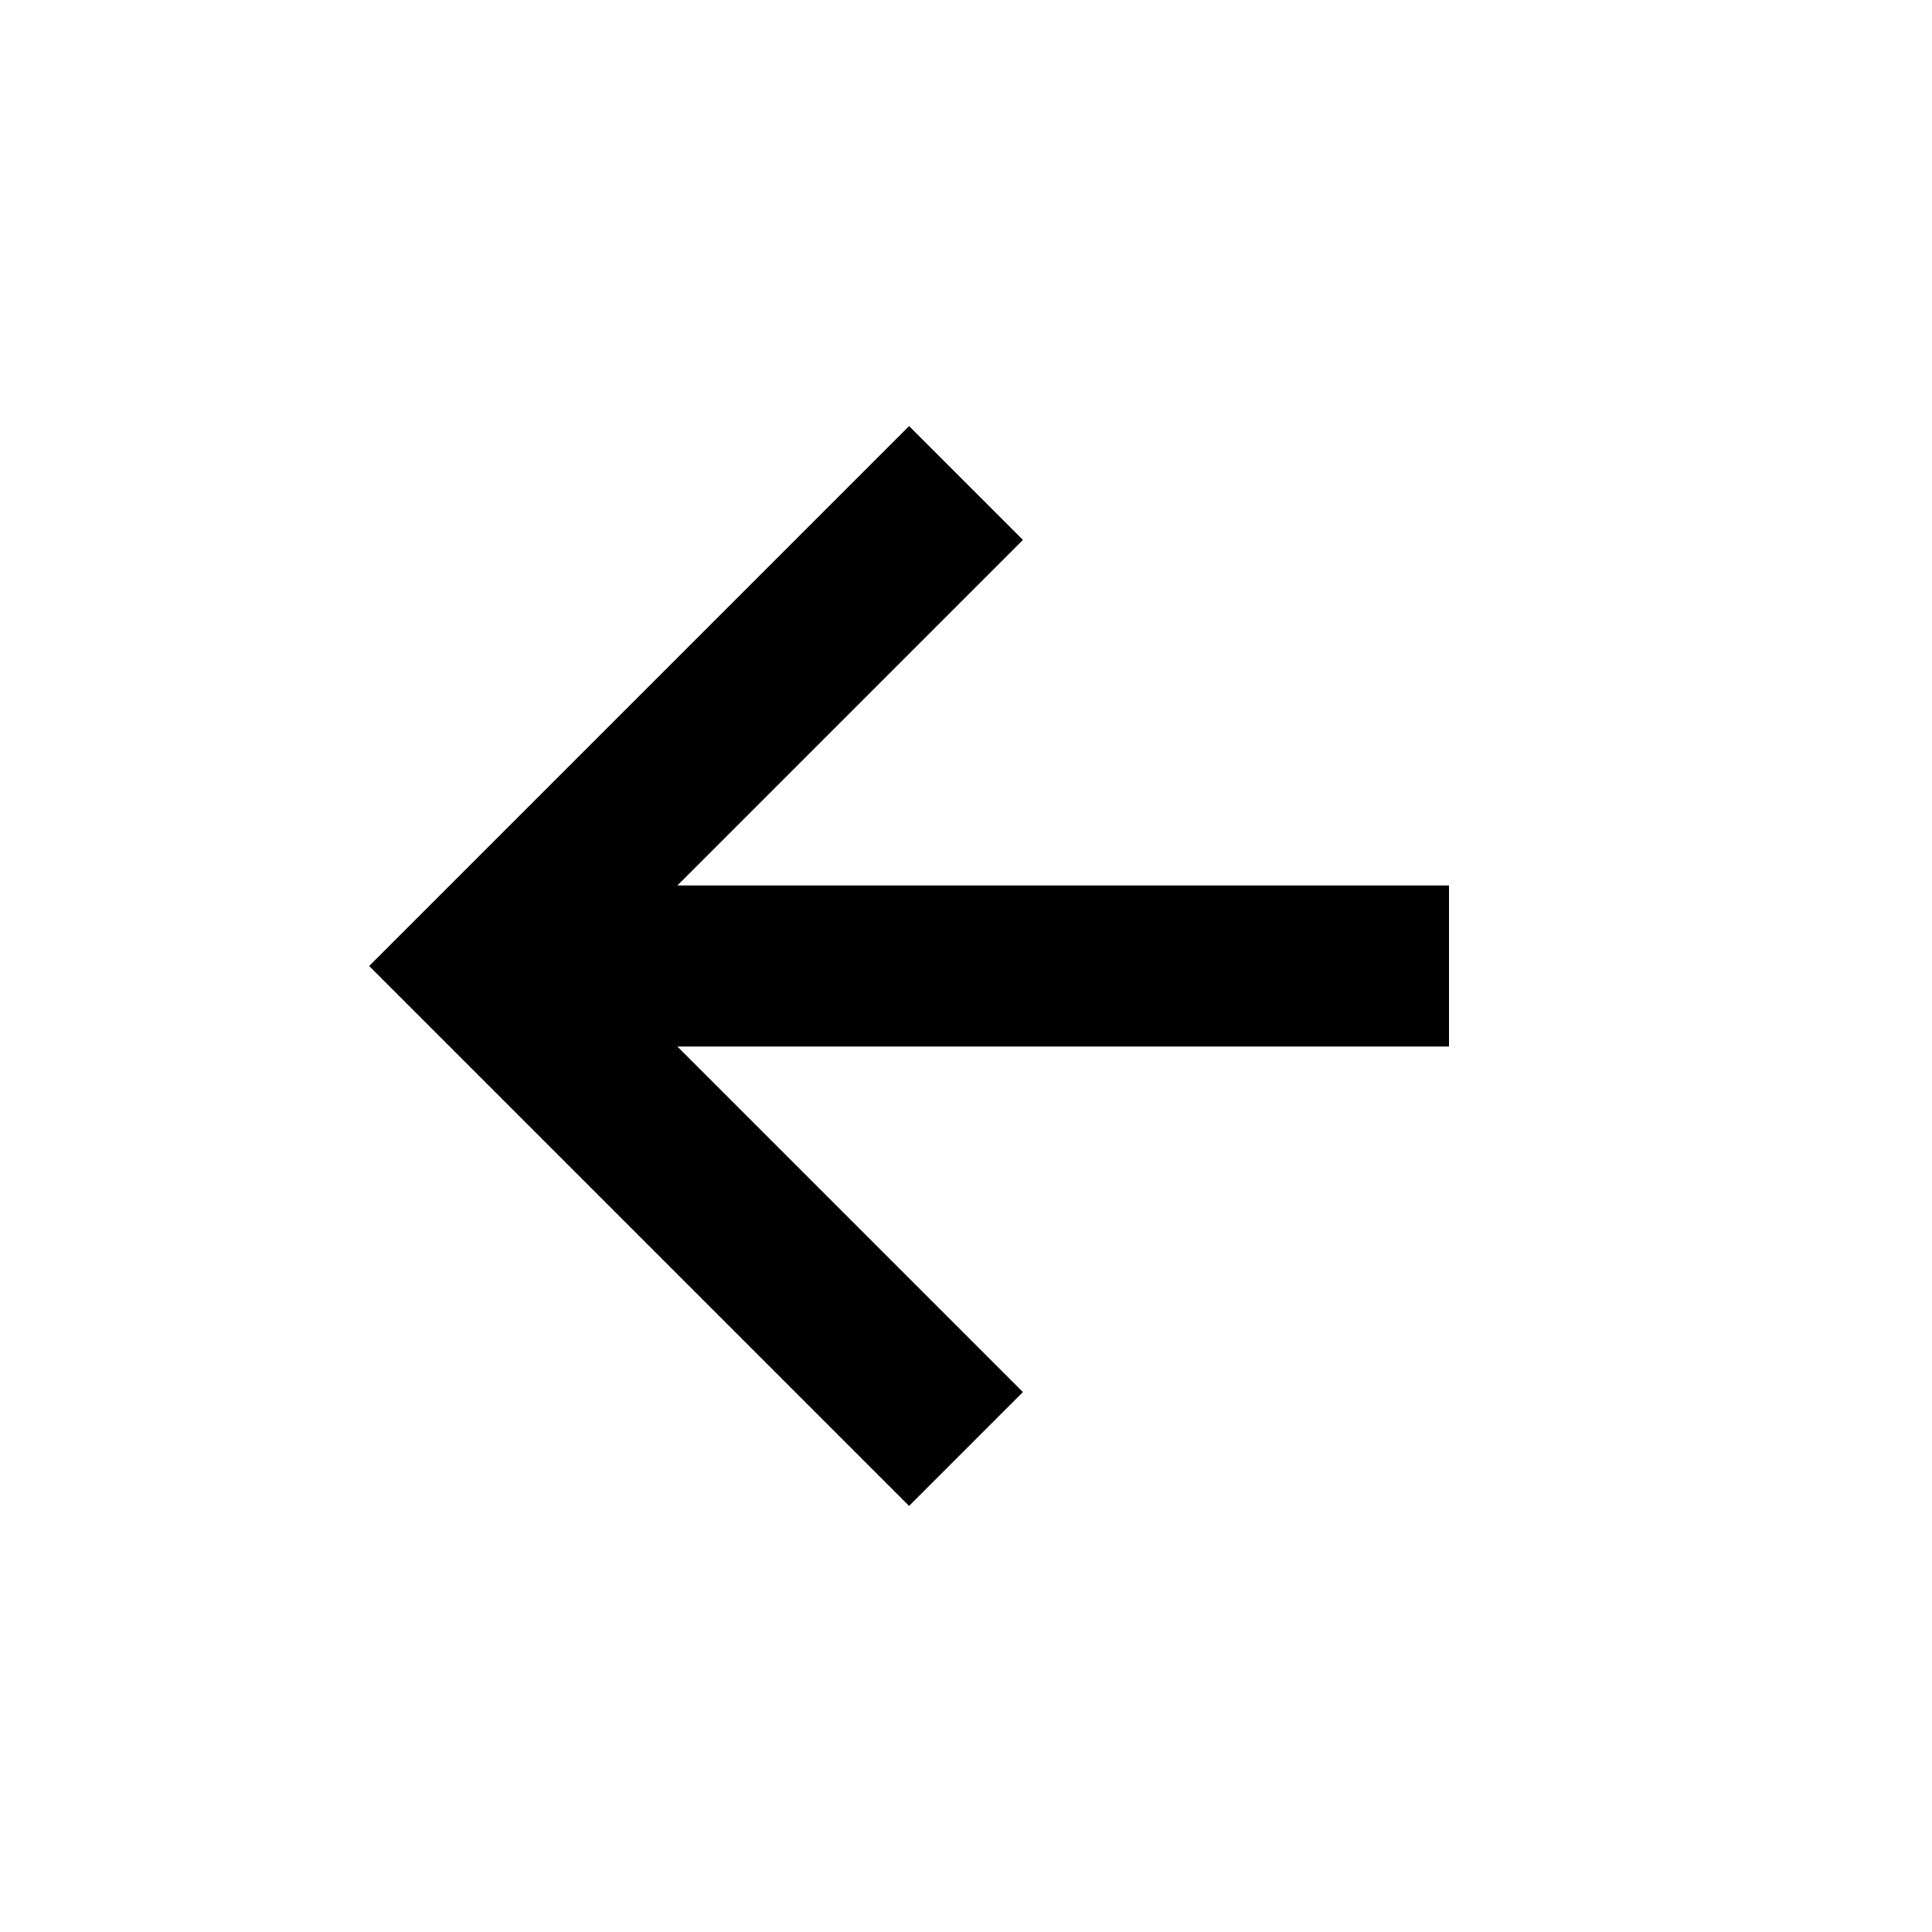
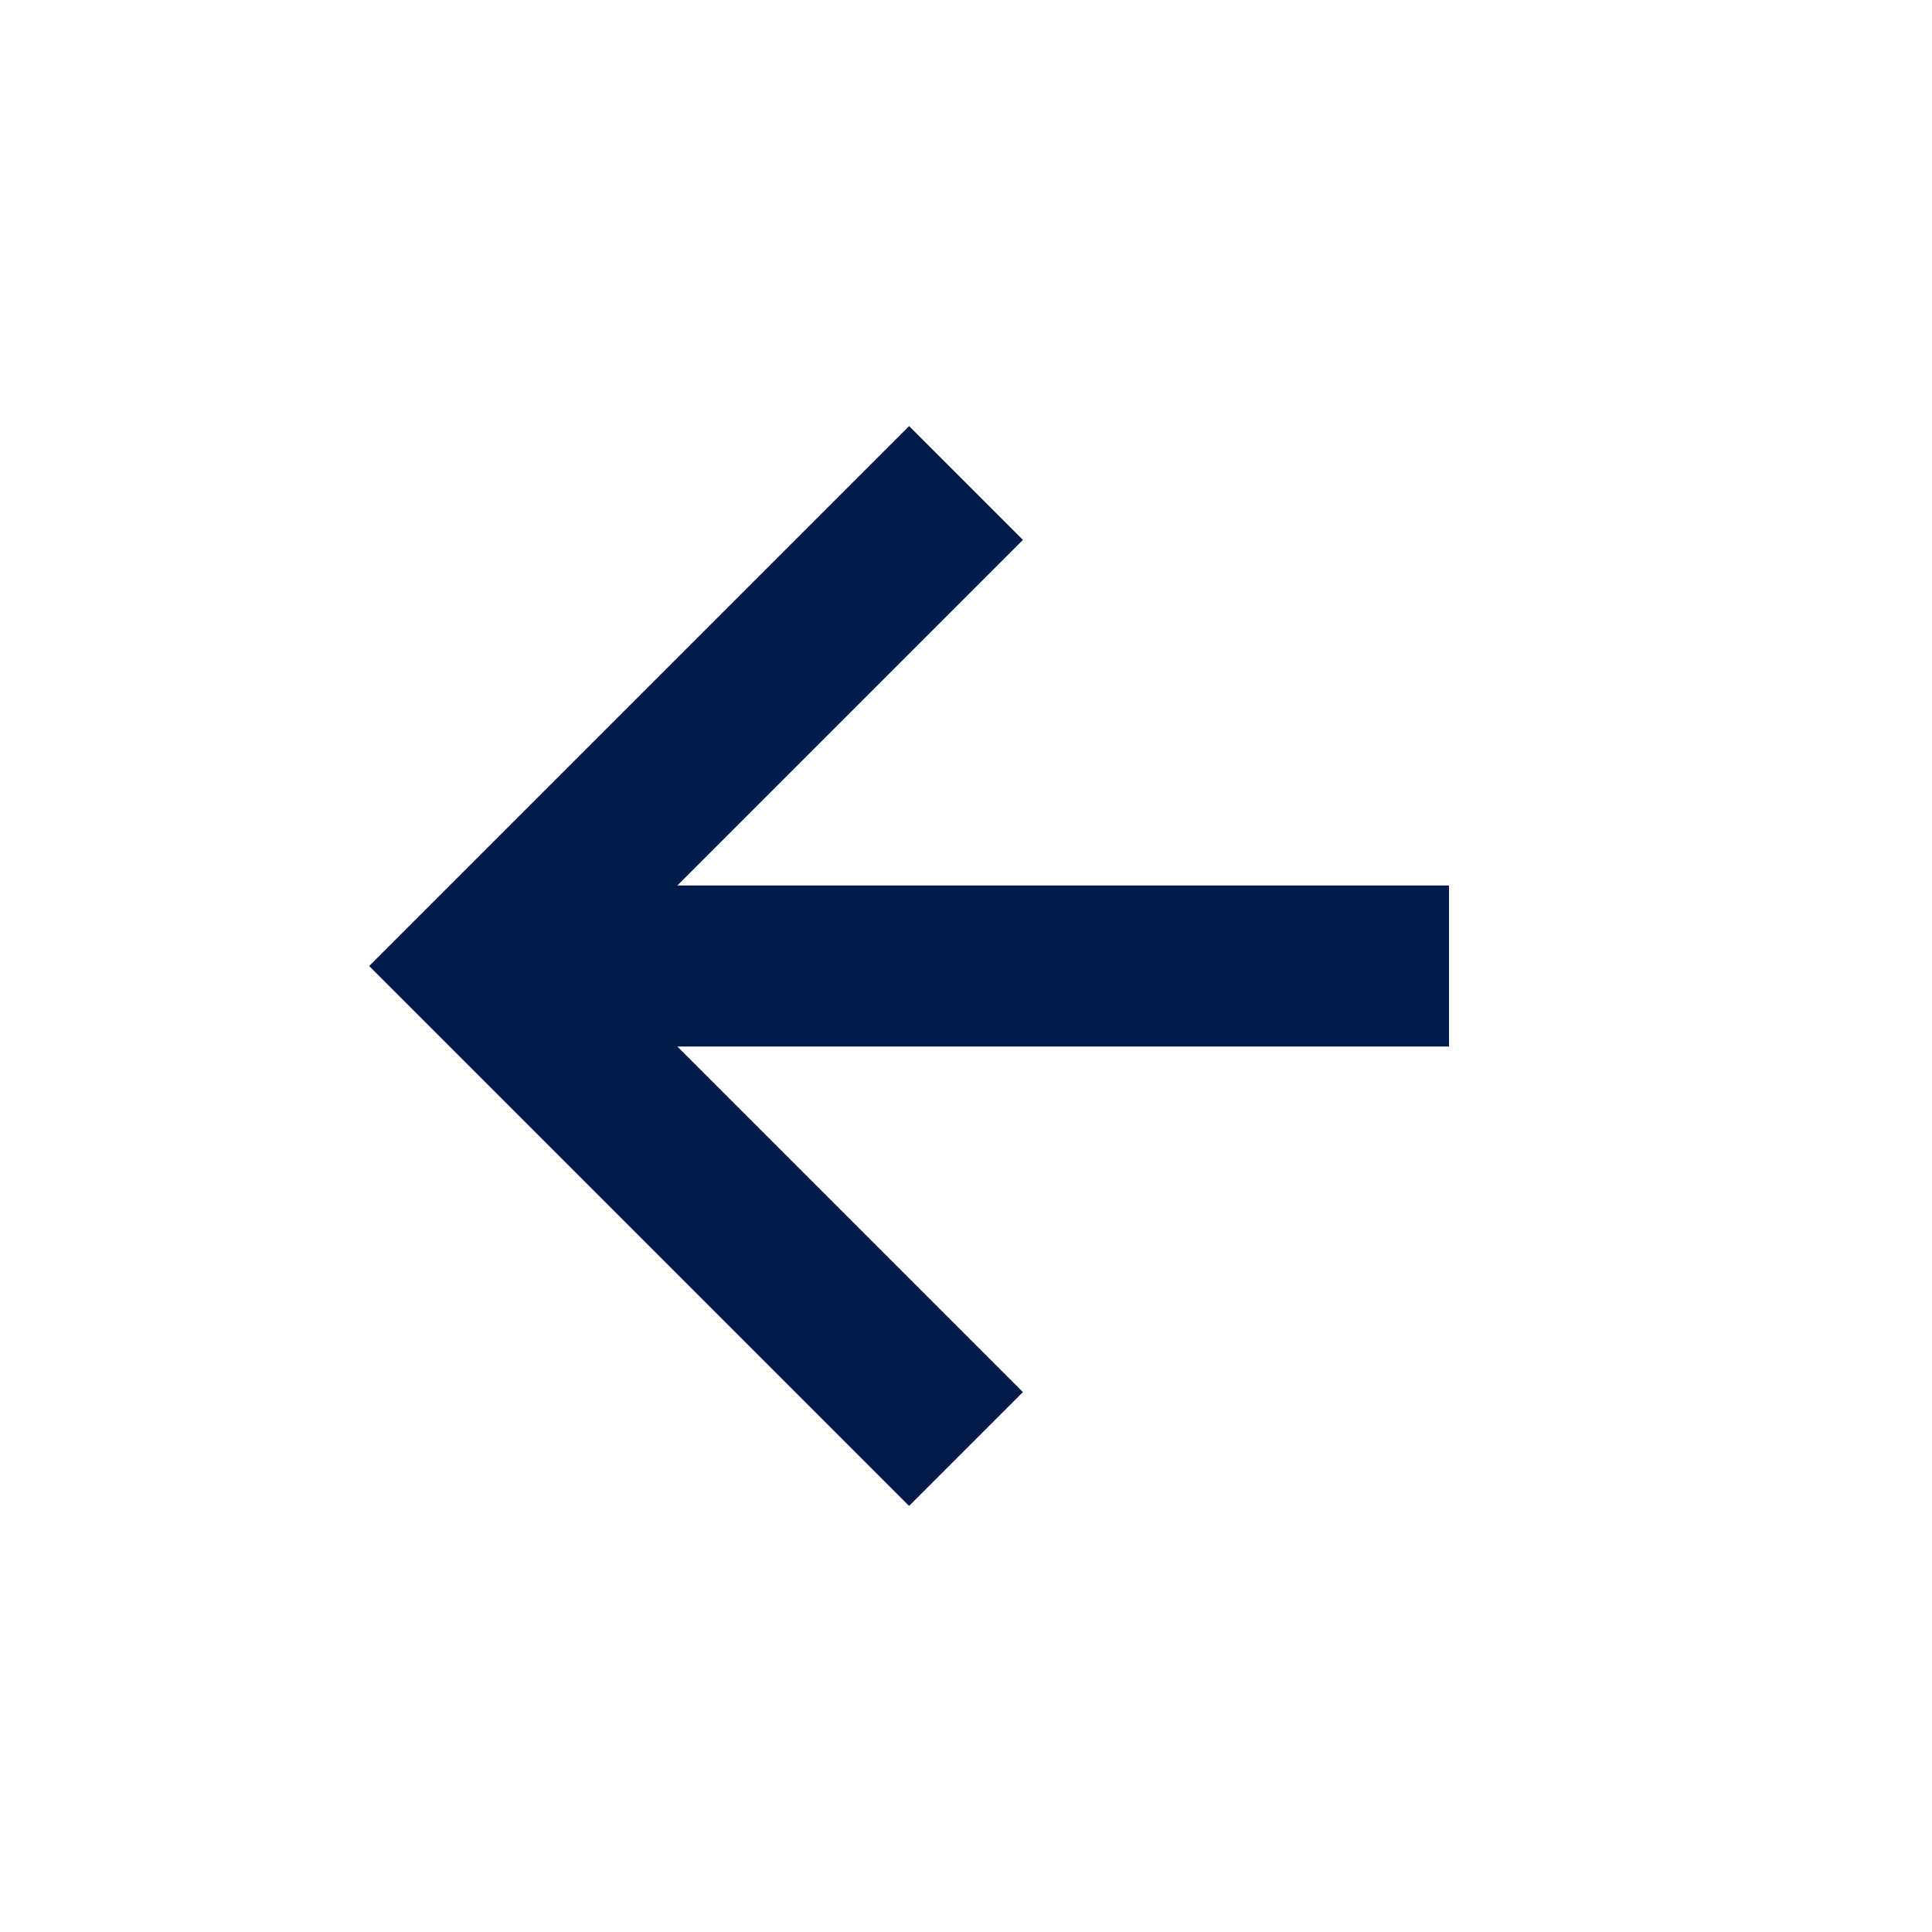
- <svg xmlns="http://www.w3.org/2000/svg" width="24" height="24" viewBox="0 0 24 24" style="fill: rgba(0, 0, 0, 1);transform: ;msFilter:;">
+ <svg xmlns="http://www.w3.org/2000/svg" width="24" height="24" viewBox="0 0 24 24" style="fill: #001A49;transform: ;msFilter:;">
  <path d="M12.707 17.293 8.414 13H18v-2H8.414l4.293-4.293-1.414-1.414L4.586 12l6.707 6.707z" />
</svg>
